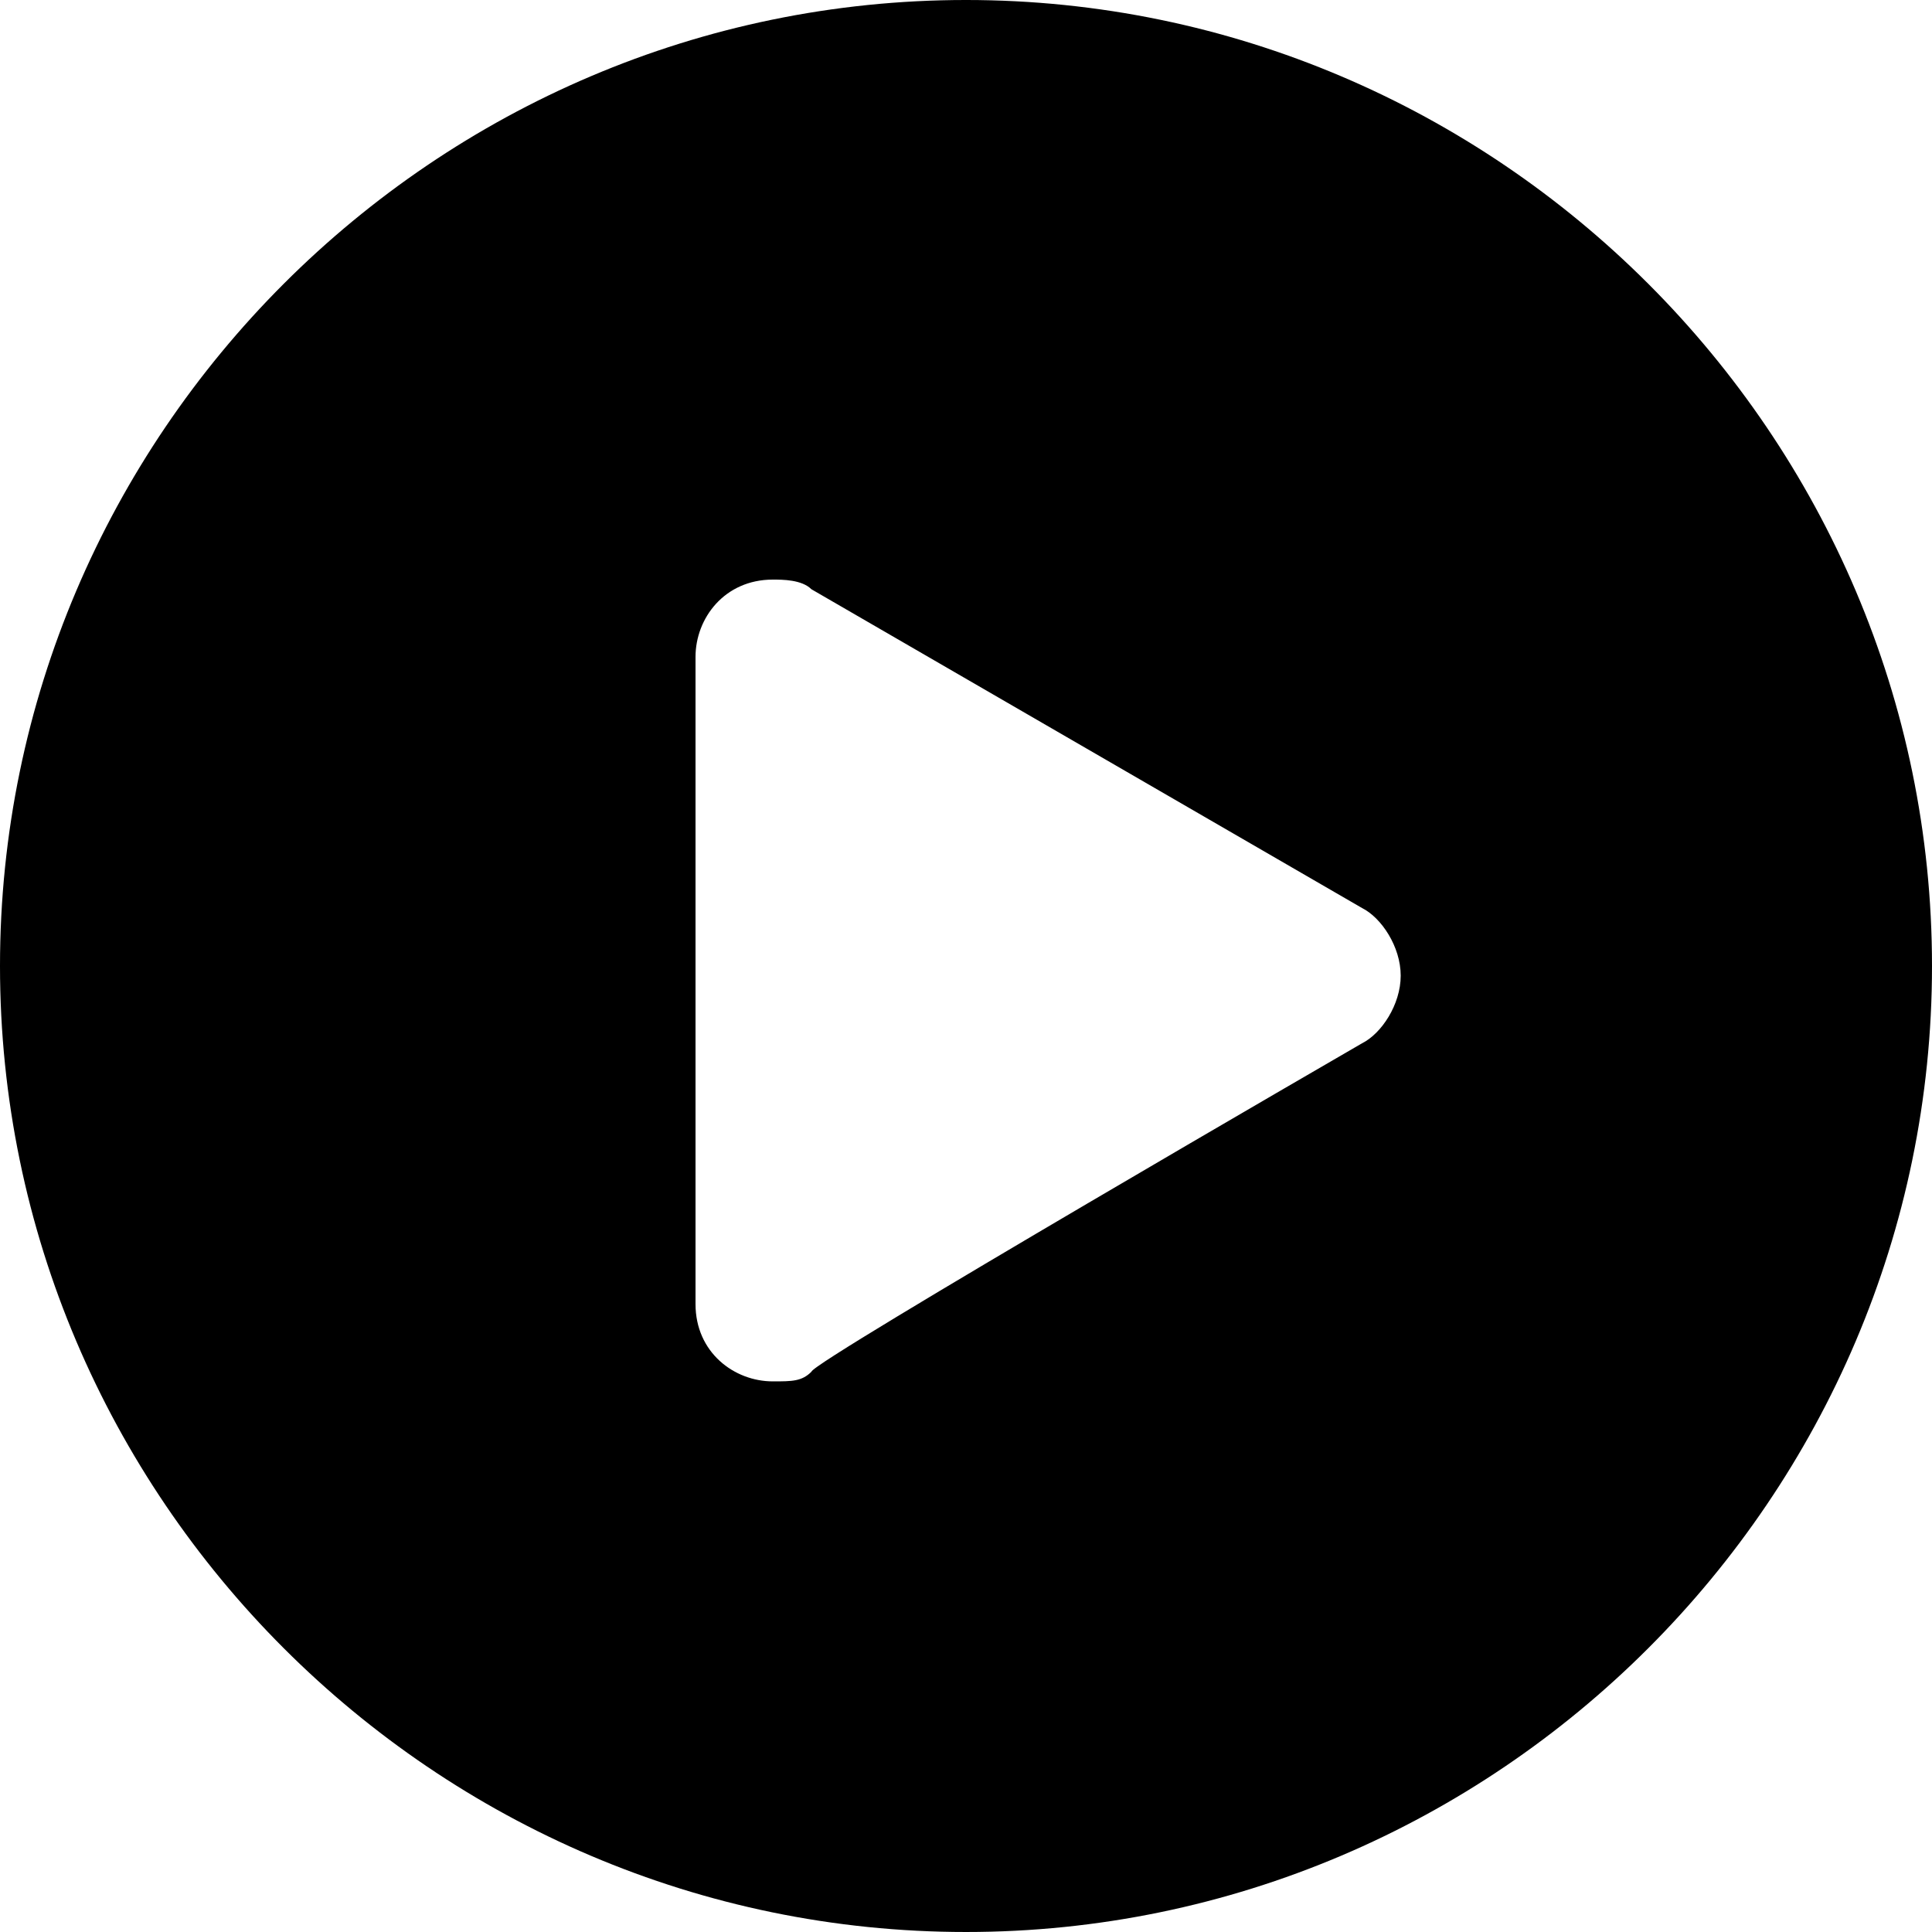
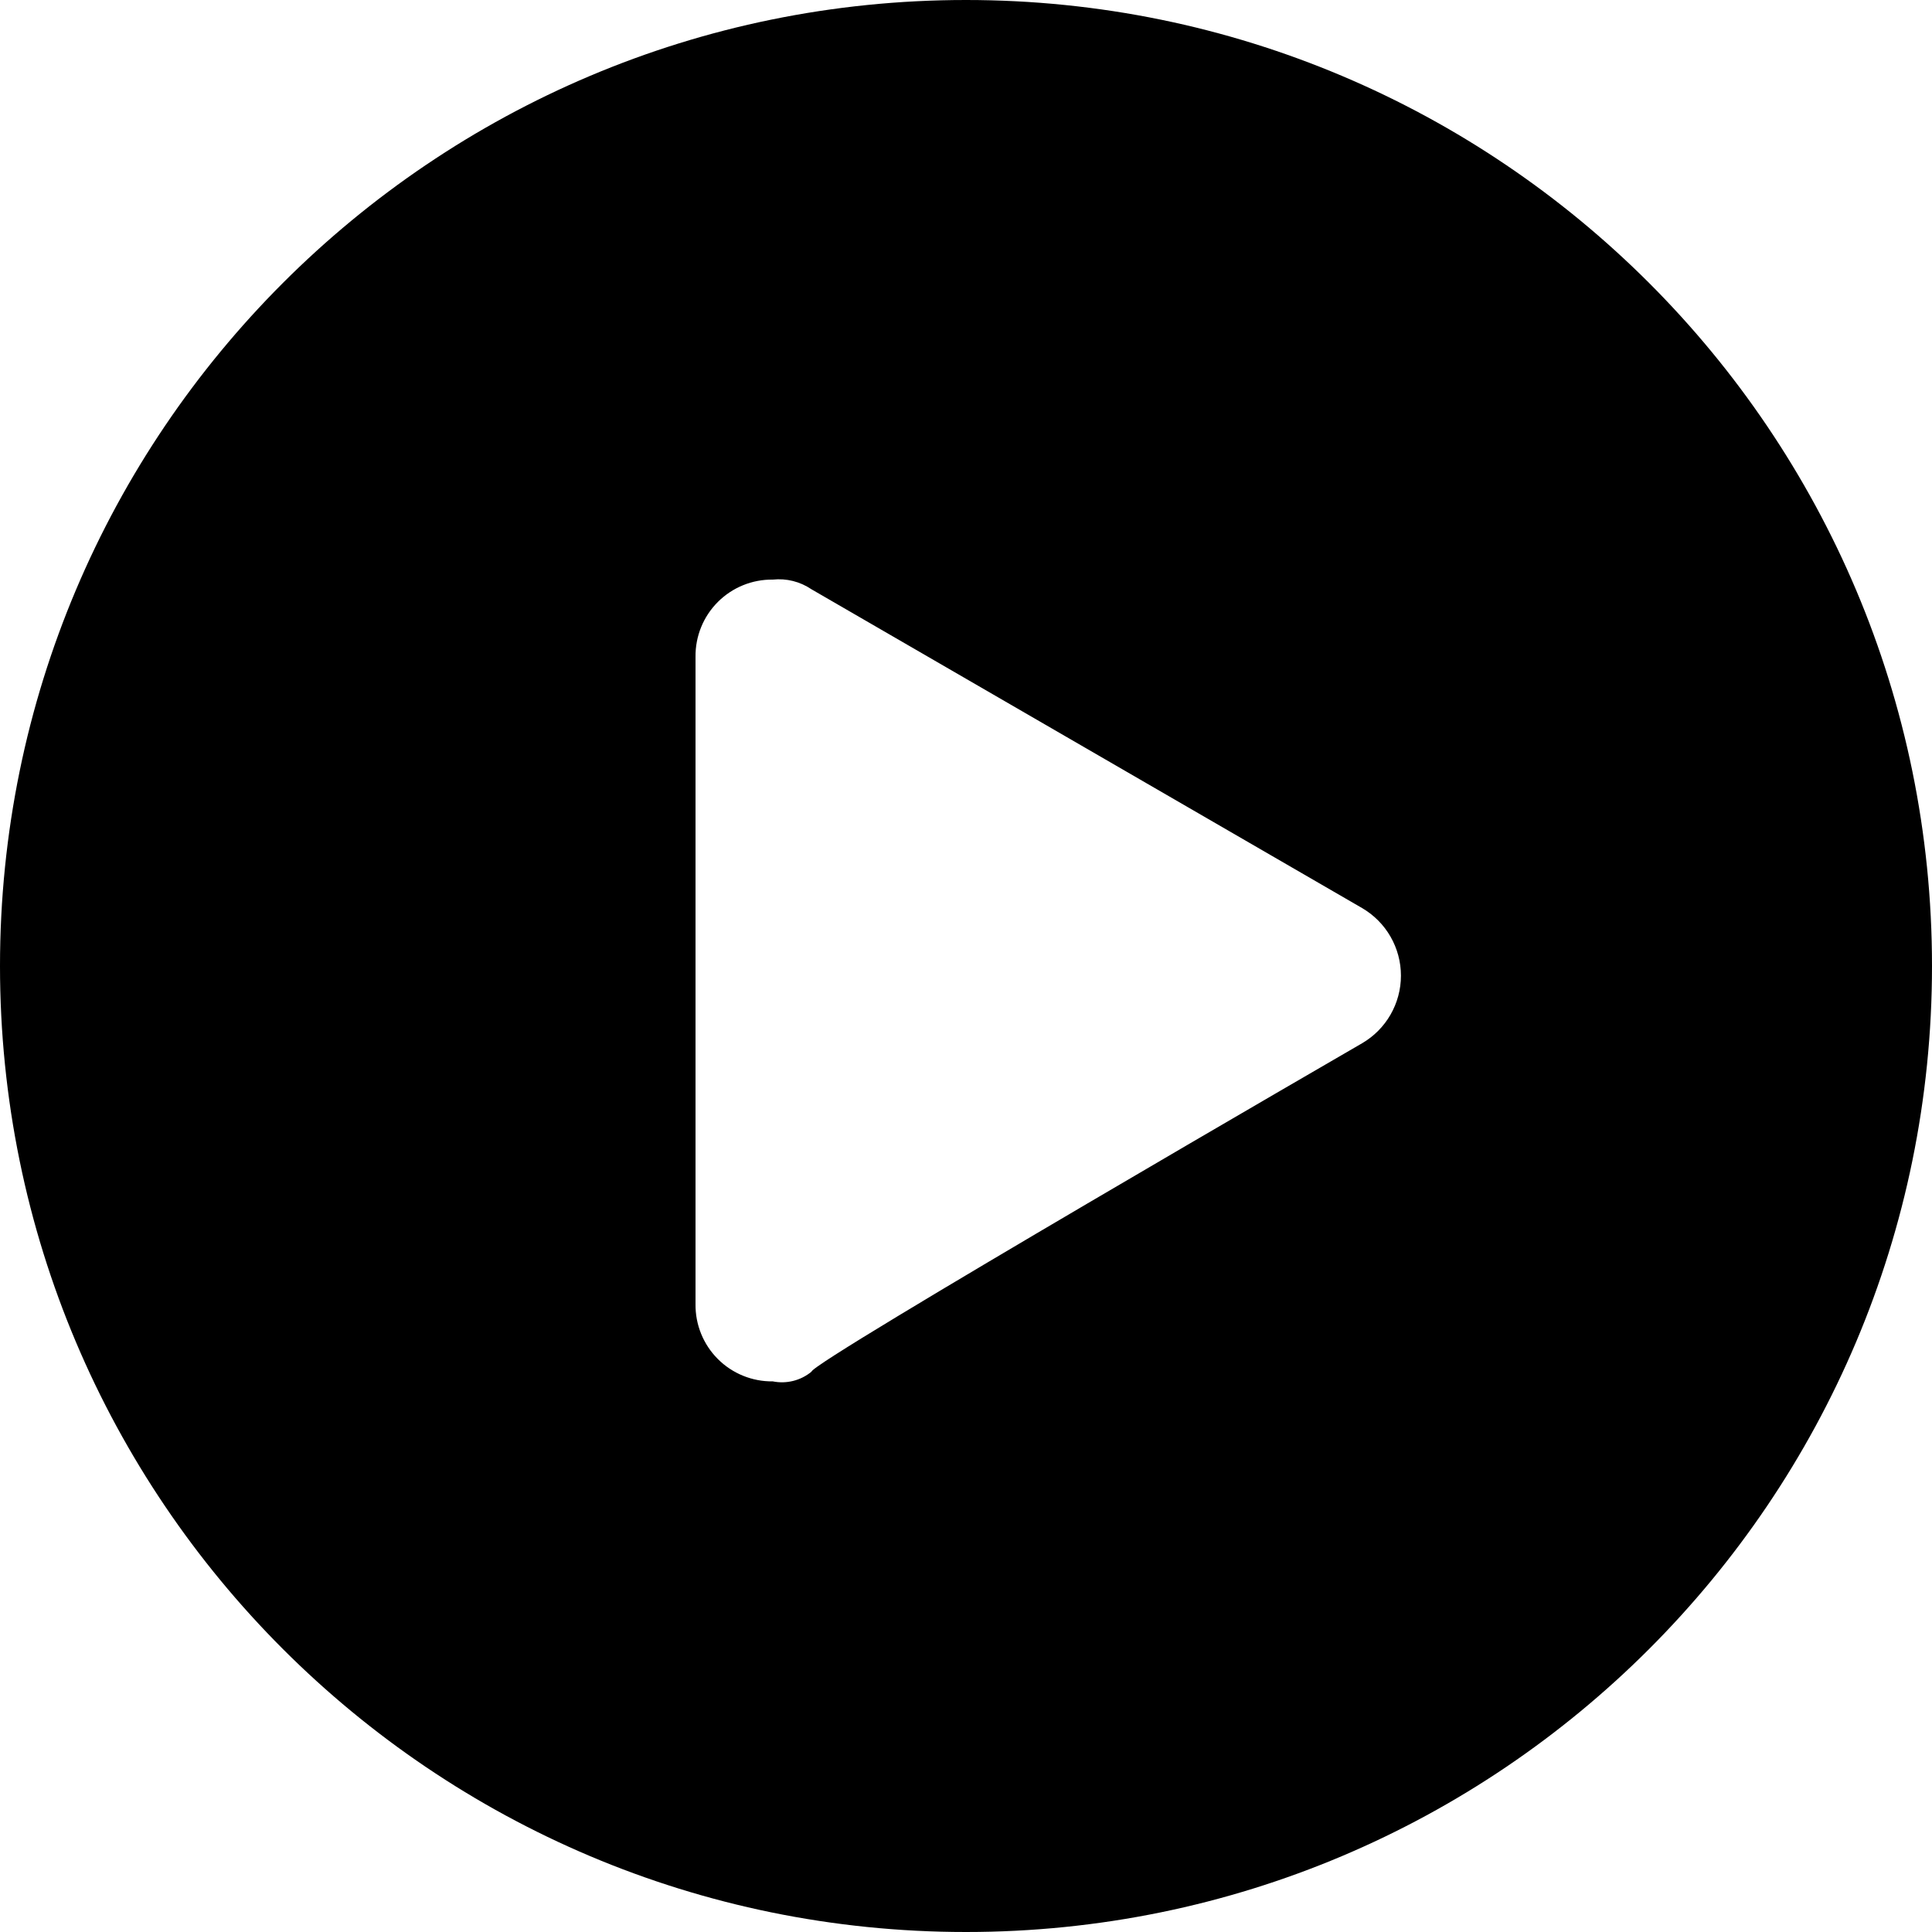
- <svg xmlns="http://www.w3.org/2000/svg" version="1.1" id="Layer_1" x="0px" y="0px" viewBox="-822.2 564.9 20 20" style="enable-background:new -822.2 564.9 20 20;" xml:space="preserve">
-   <path d="M-812.2,564.9c-5.5,0-10,4.5-10,10s4.5,10,10,10s10-4.5,10-10S-806.7,564.9-812.2,564.9z M-808.1,575.7c0,0-5.7,3.3-5.7,3.4  c-0.1,0.1-0.2,0.1-0.4,0.1c-0.4,0-0.8-0.3-0.8-0.8v-6.7c0-0.4,0.3-0.8,0.8-0.8c0.1,0,0.3,0,0.4,0.1l5.7,3.3c0.2,0.1,0.4,0.4,0.4,0.7  C-807.7,575.3-807.9,575.6-808.1,575.7z" />
+ <svg xmlns="http://www.w3.org/2000/svg" id="Layer_1" data-name="Layer 1" width="20" height="20" viewBox="0 0 20 20">
+   <path d="M10,0A10,10,0,1,0,20,10,10,10,0,0,0,10,0Zm4.1,10.8s-5.7,3.3-5.7,3.4a0.48,0.48,0,0,1-.4.1,0.79,0.79,0,0,1-.8-0.8V6.8A0.79,0.79,0,0,1,8,6a0.6,0.6,0,0,1,.4.1l5.7,3.3A0.81,0.81,0,0,1,14.1,10.8Z" />
</svg>
